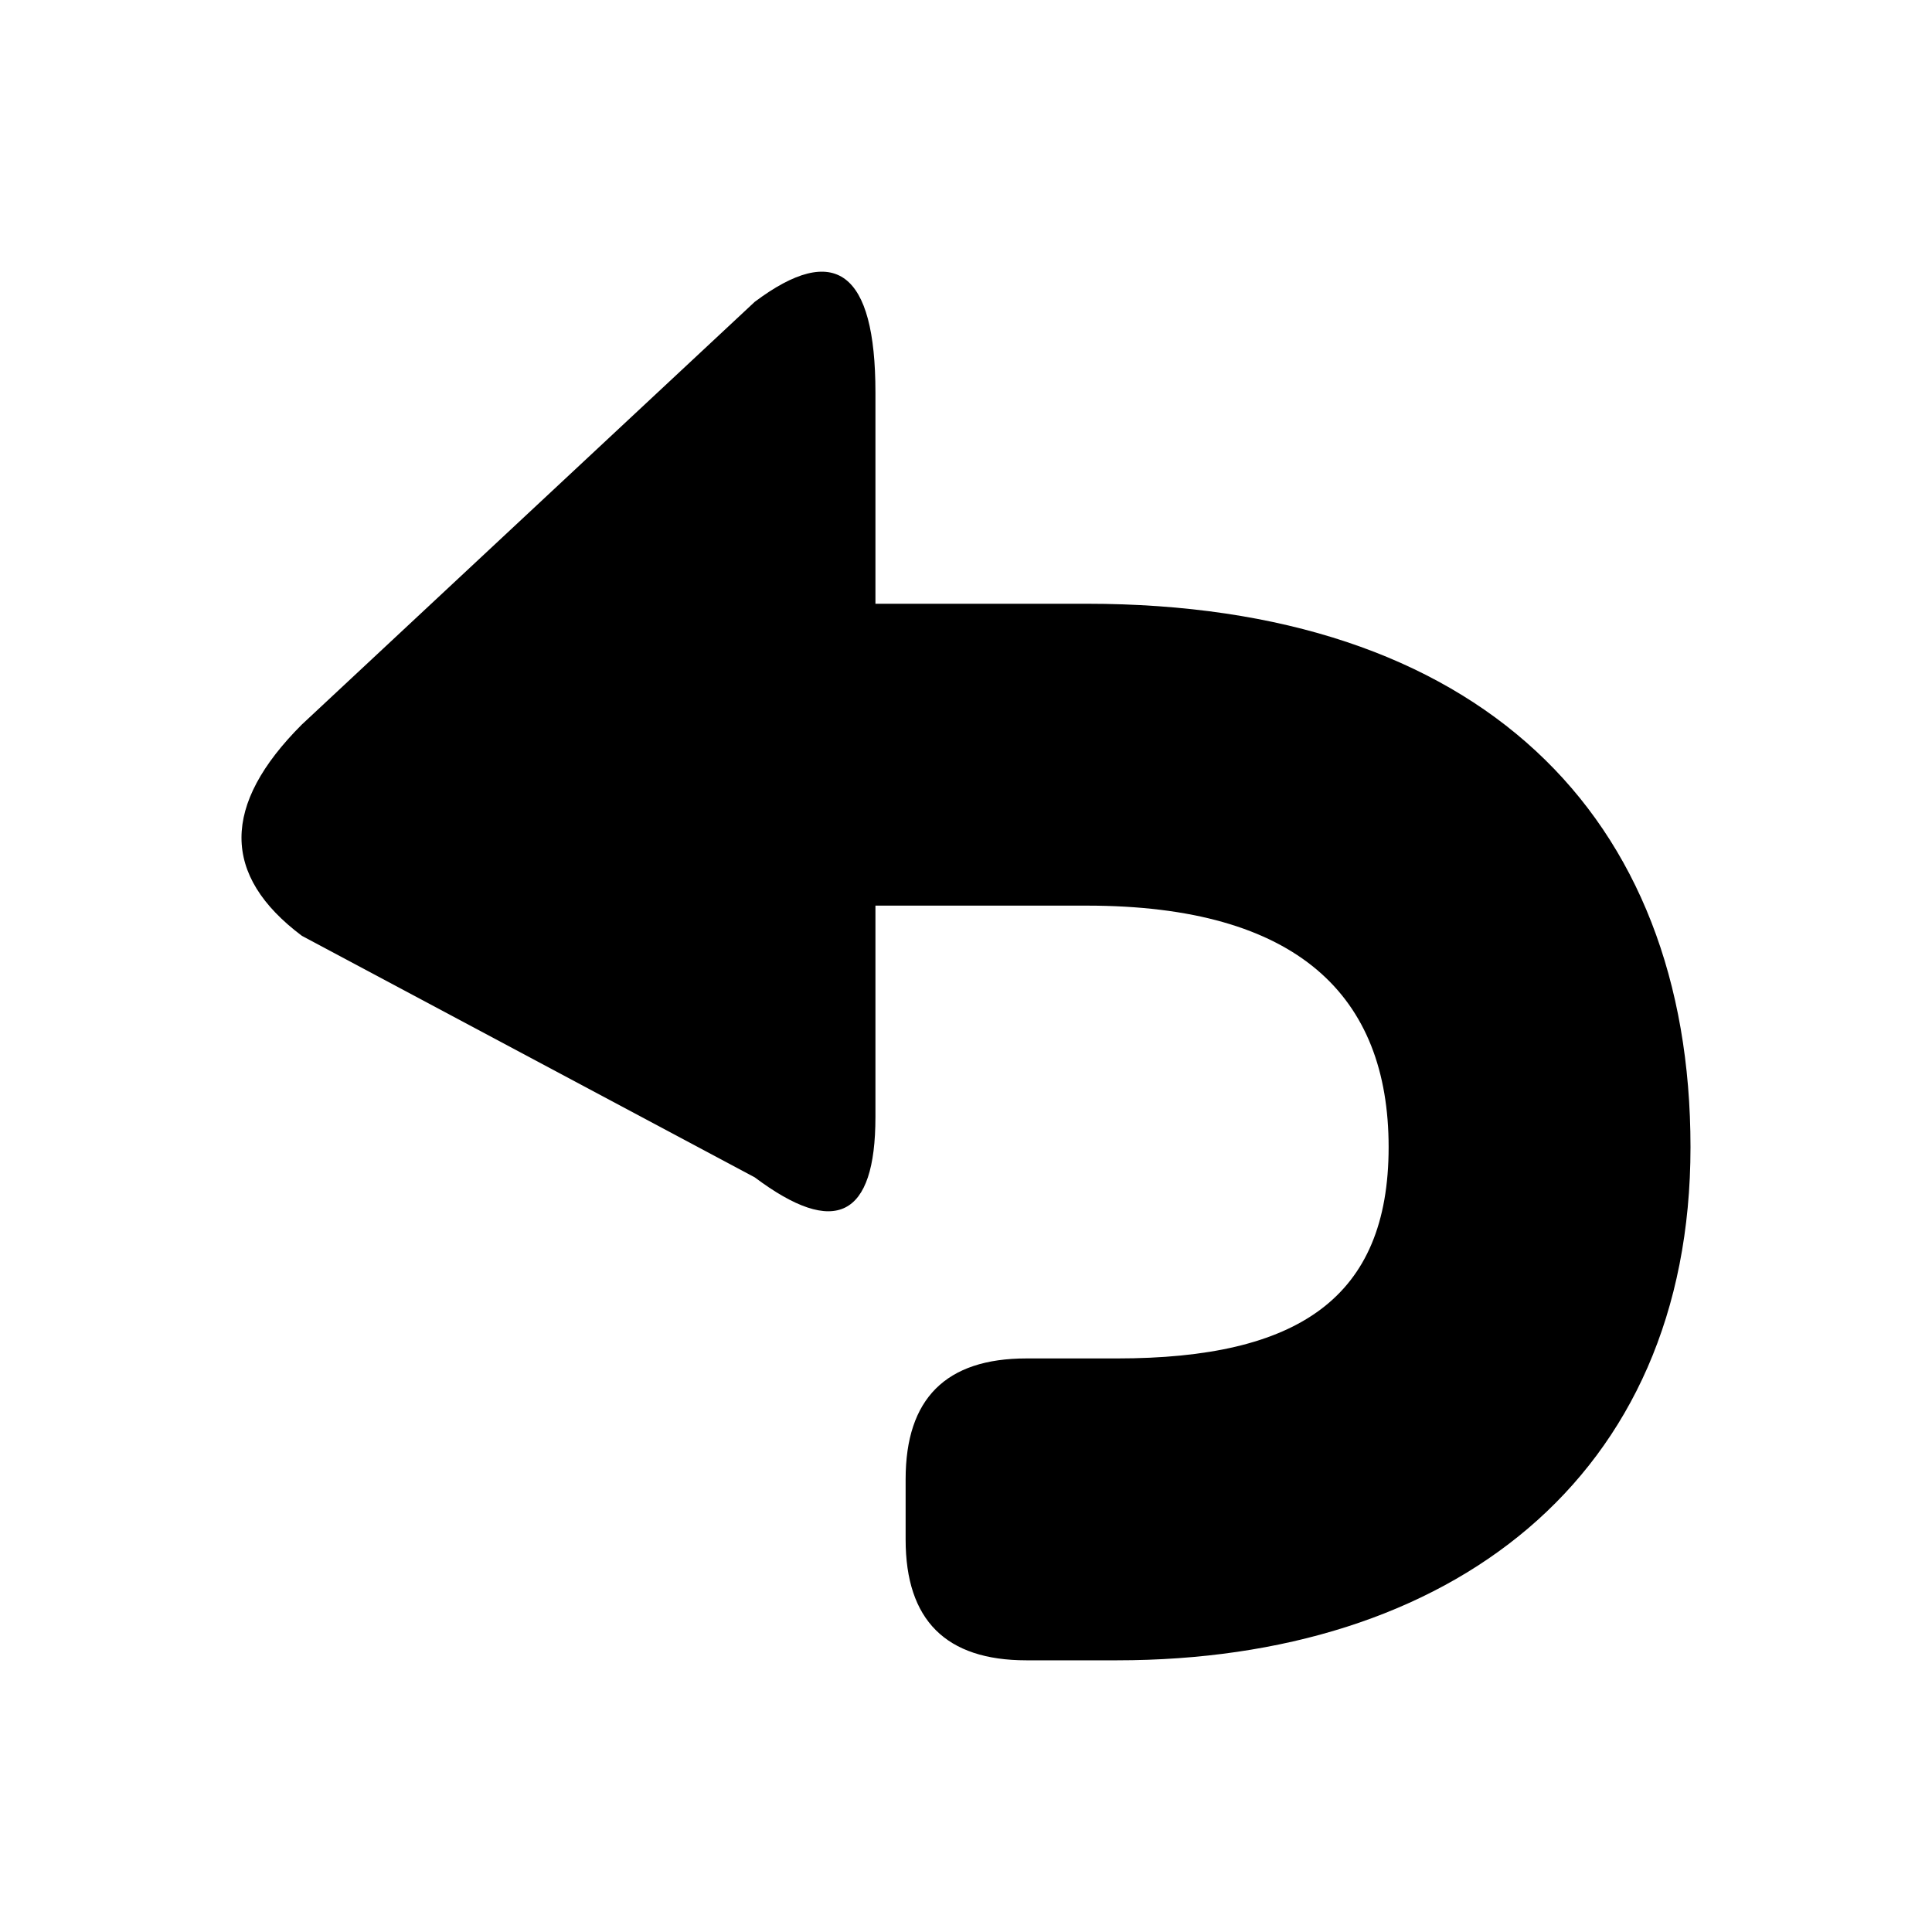
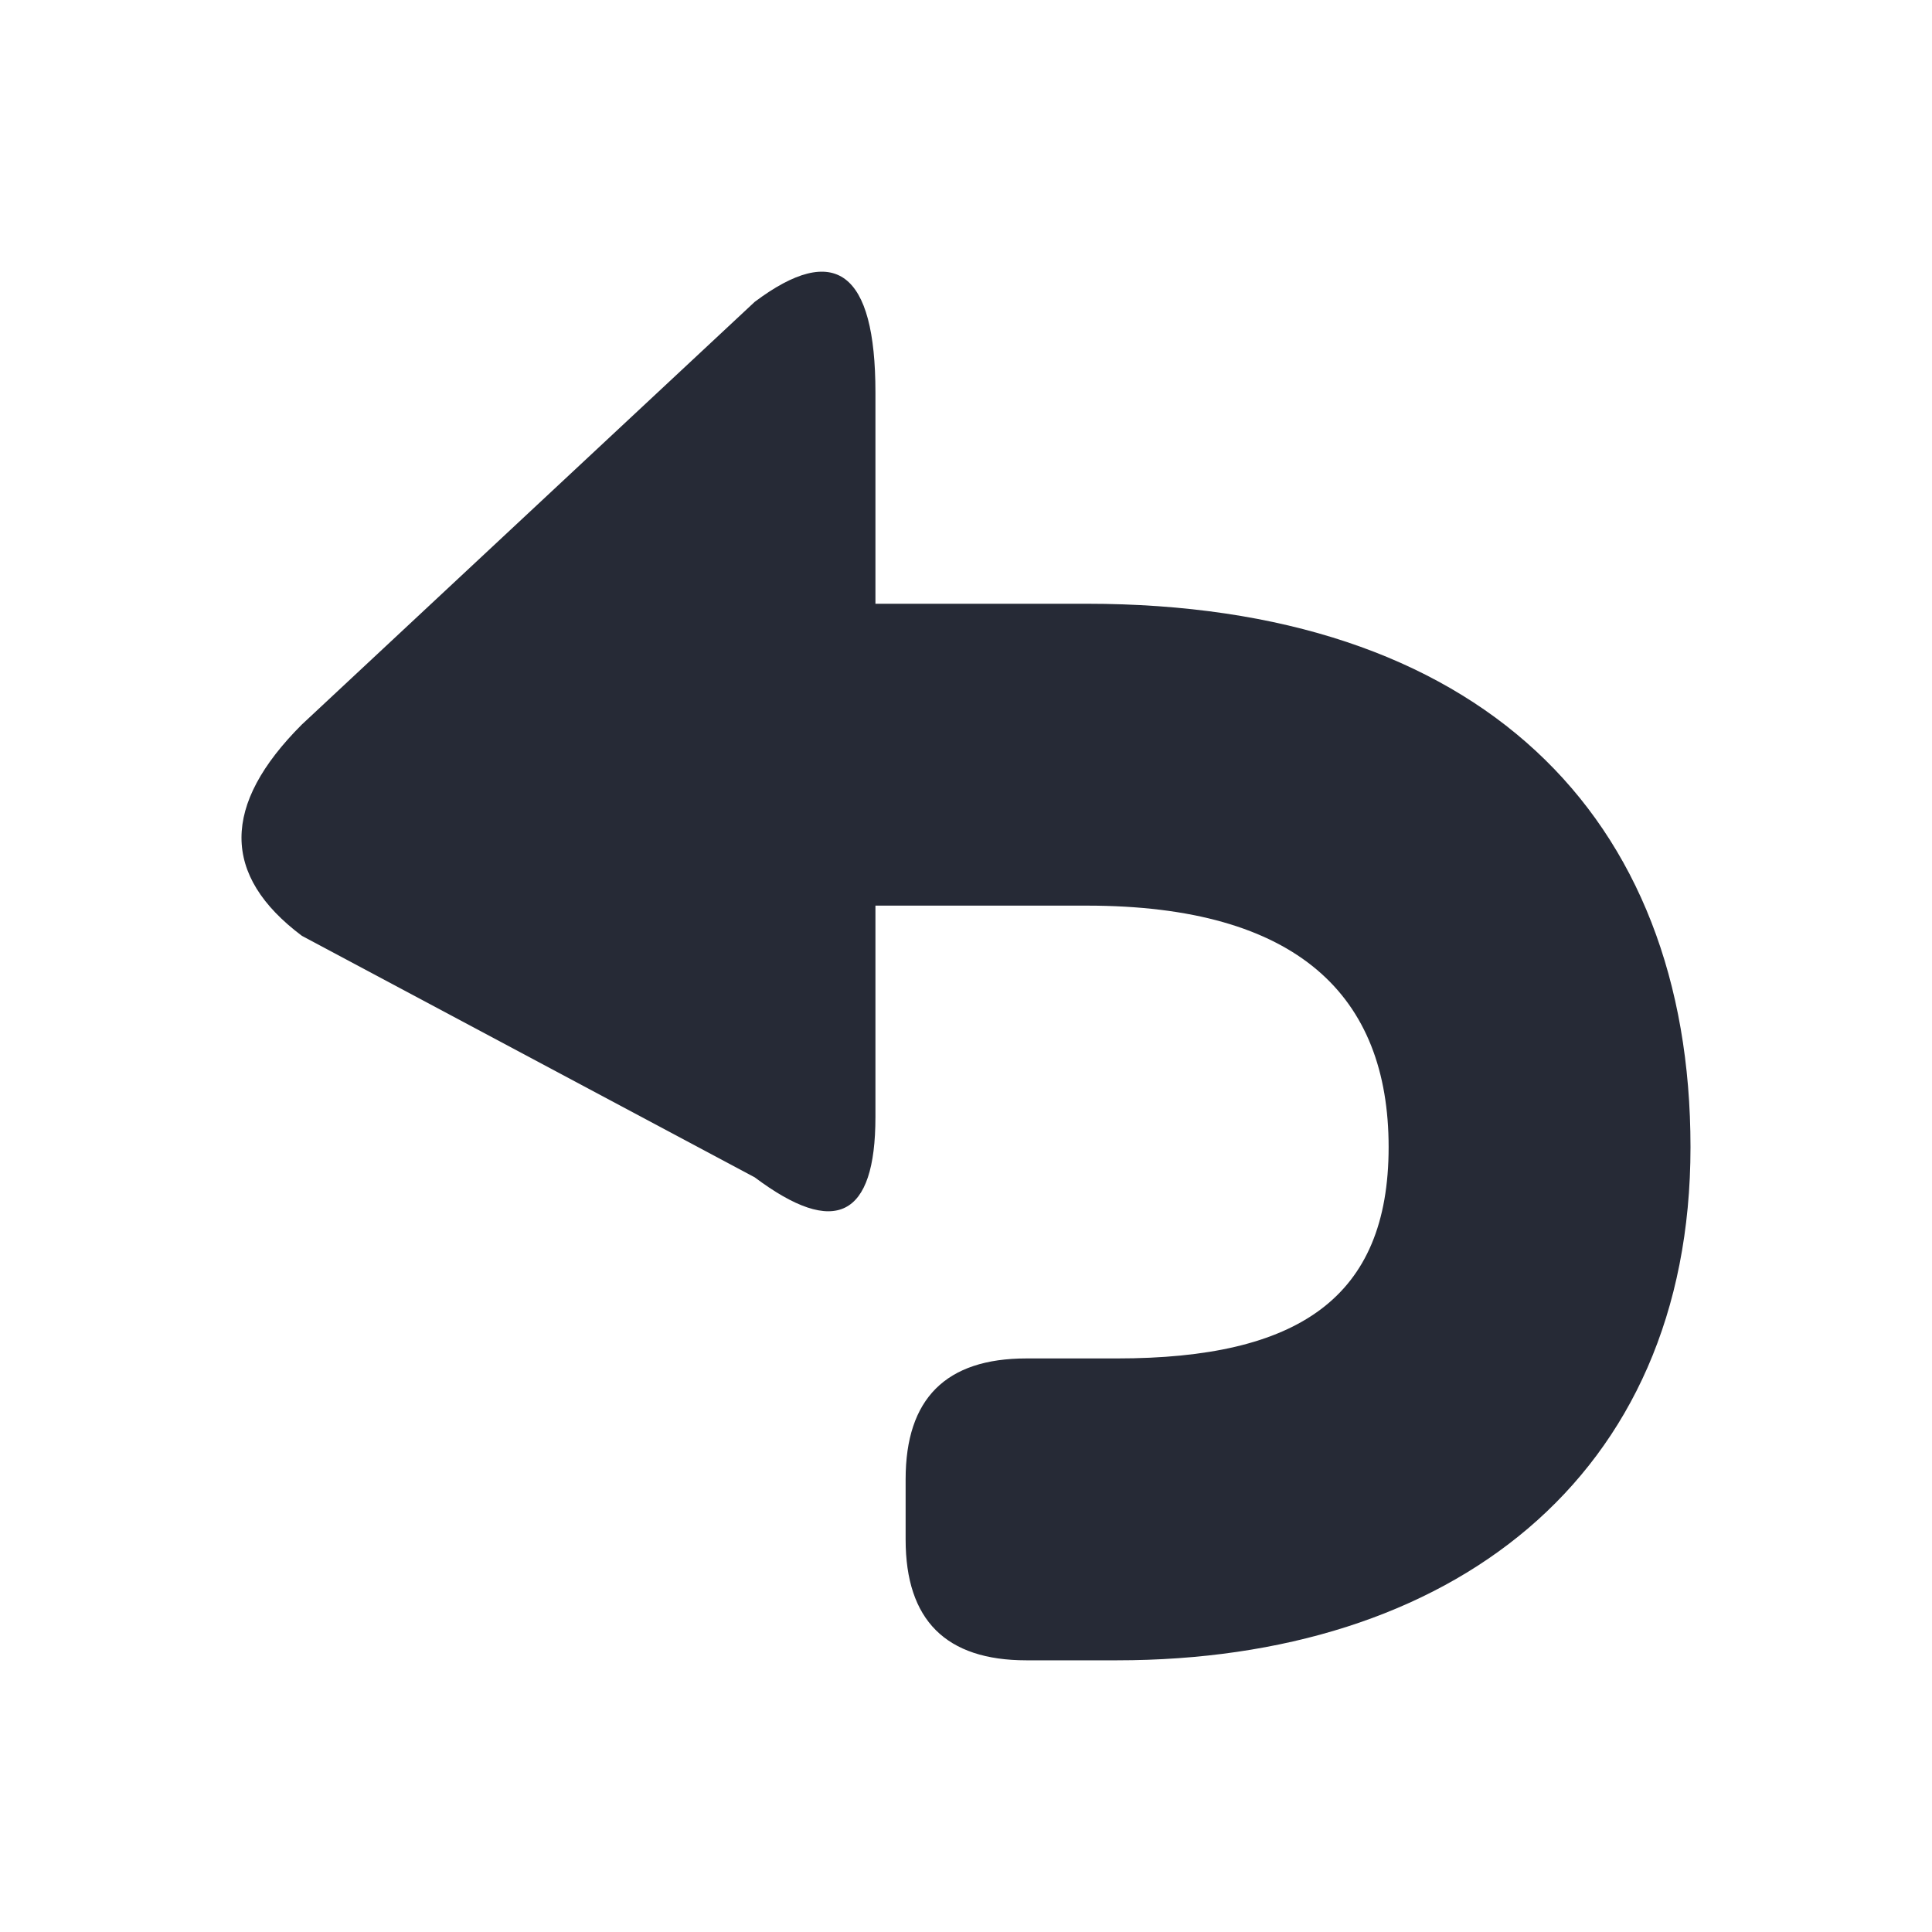
<svg xmlns="http://www.w3.org/2000/svg" width="64" height="64" viewBox="0 0 64 64" fill="none">
-   <path d="M10 24L25 10C27.667 8 29 9 29 13V20H36C49 20 56 27 56 38C56 49 48 55 37 55H34C31.333 55 30 53.667 30 51V49C30 46.333 31.333 45 34 45H37C43 45 46 43 46 38C46 33 43 30 36 30H29V37C29 40.333 27.667 41 25 39L10 31C7.333 29 7.333 26.667 10 24Z" fill="black" />
+   <path d="M10 24L25 10C27.667 8 29 9 29 13V20H36C49 20 56 27 56 38C56 49 48 55 37 55H34C31.333 55 30 53.667 30 51V49C30 46.333 31.333 45 34 45H37C43 45 46 43 46 38C46 33 43 30 36 30H29V37C29 40.333 27.667 41 25 39L10 31C7.333 29 7.333 26.667 10 24Z" fill="#262A36" />
</svg>
